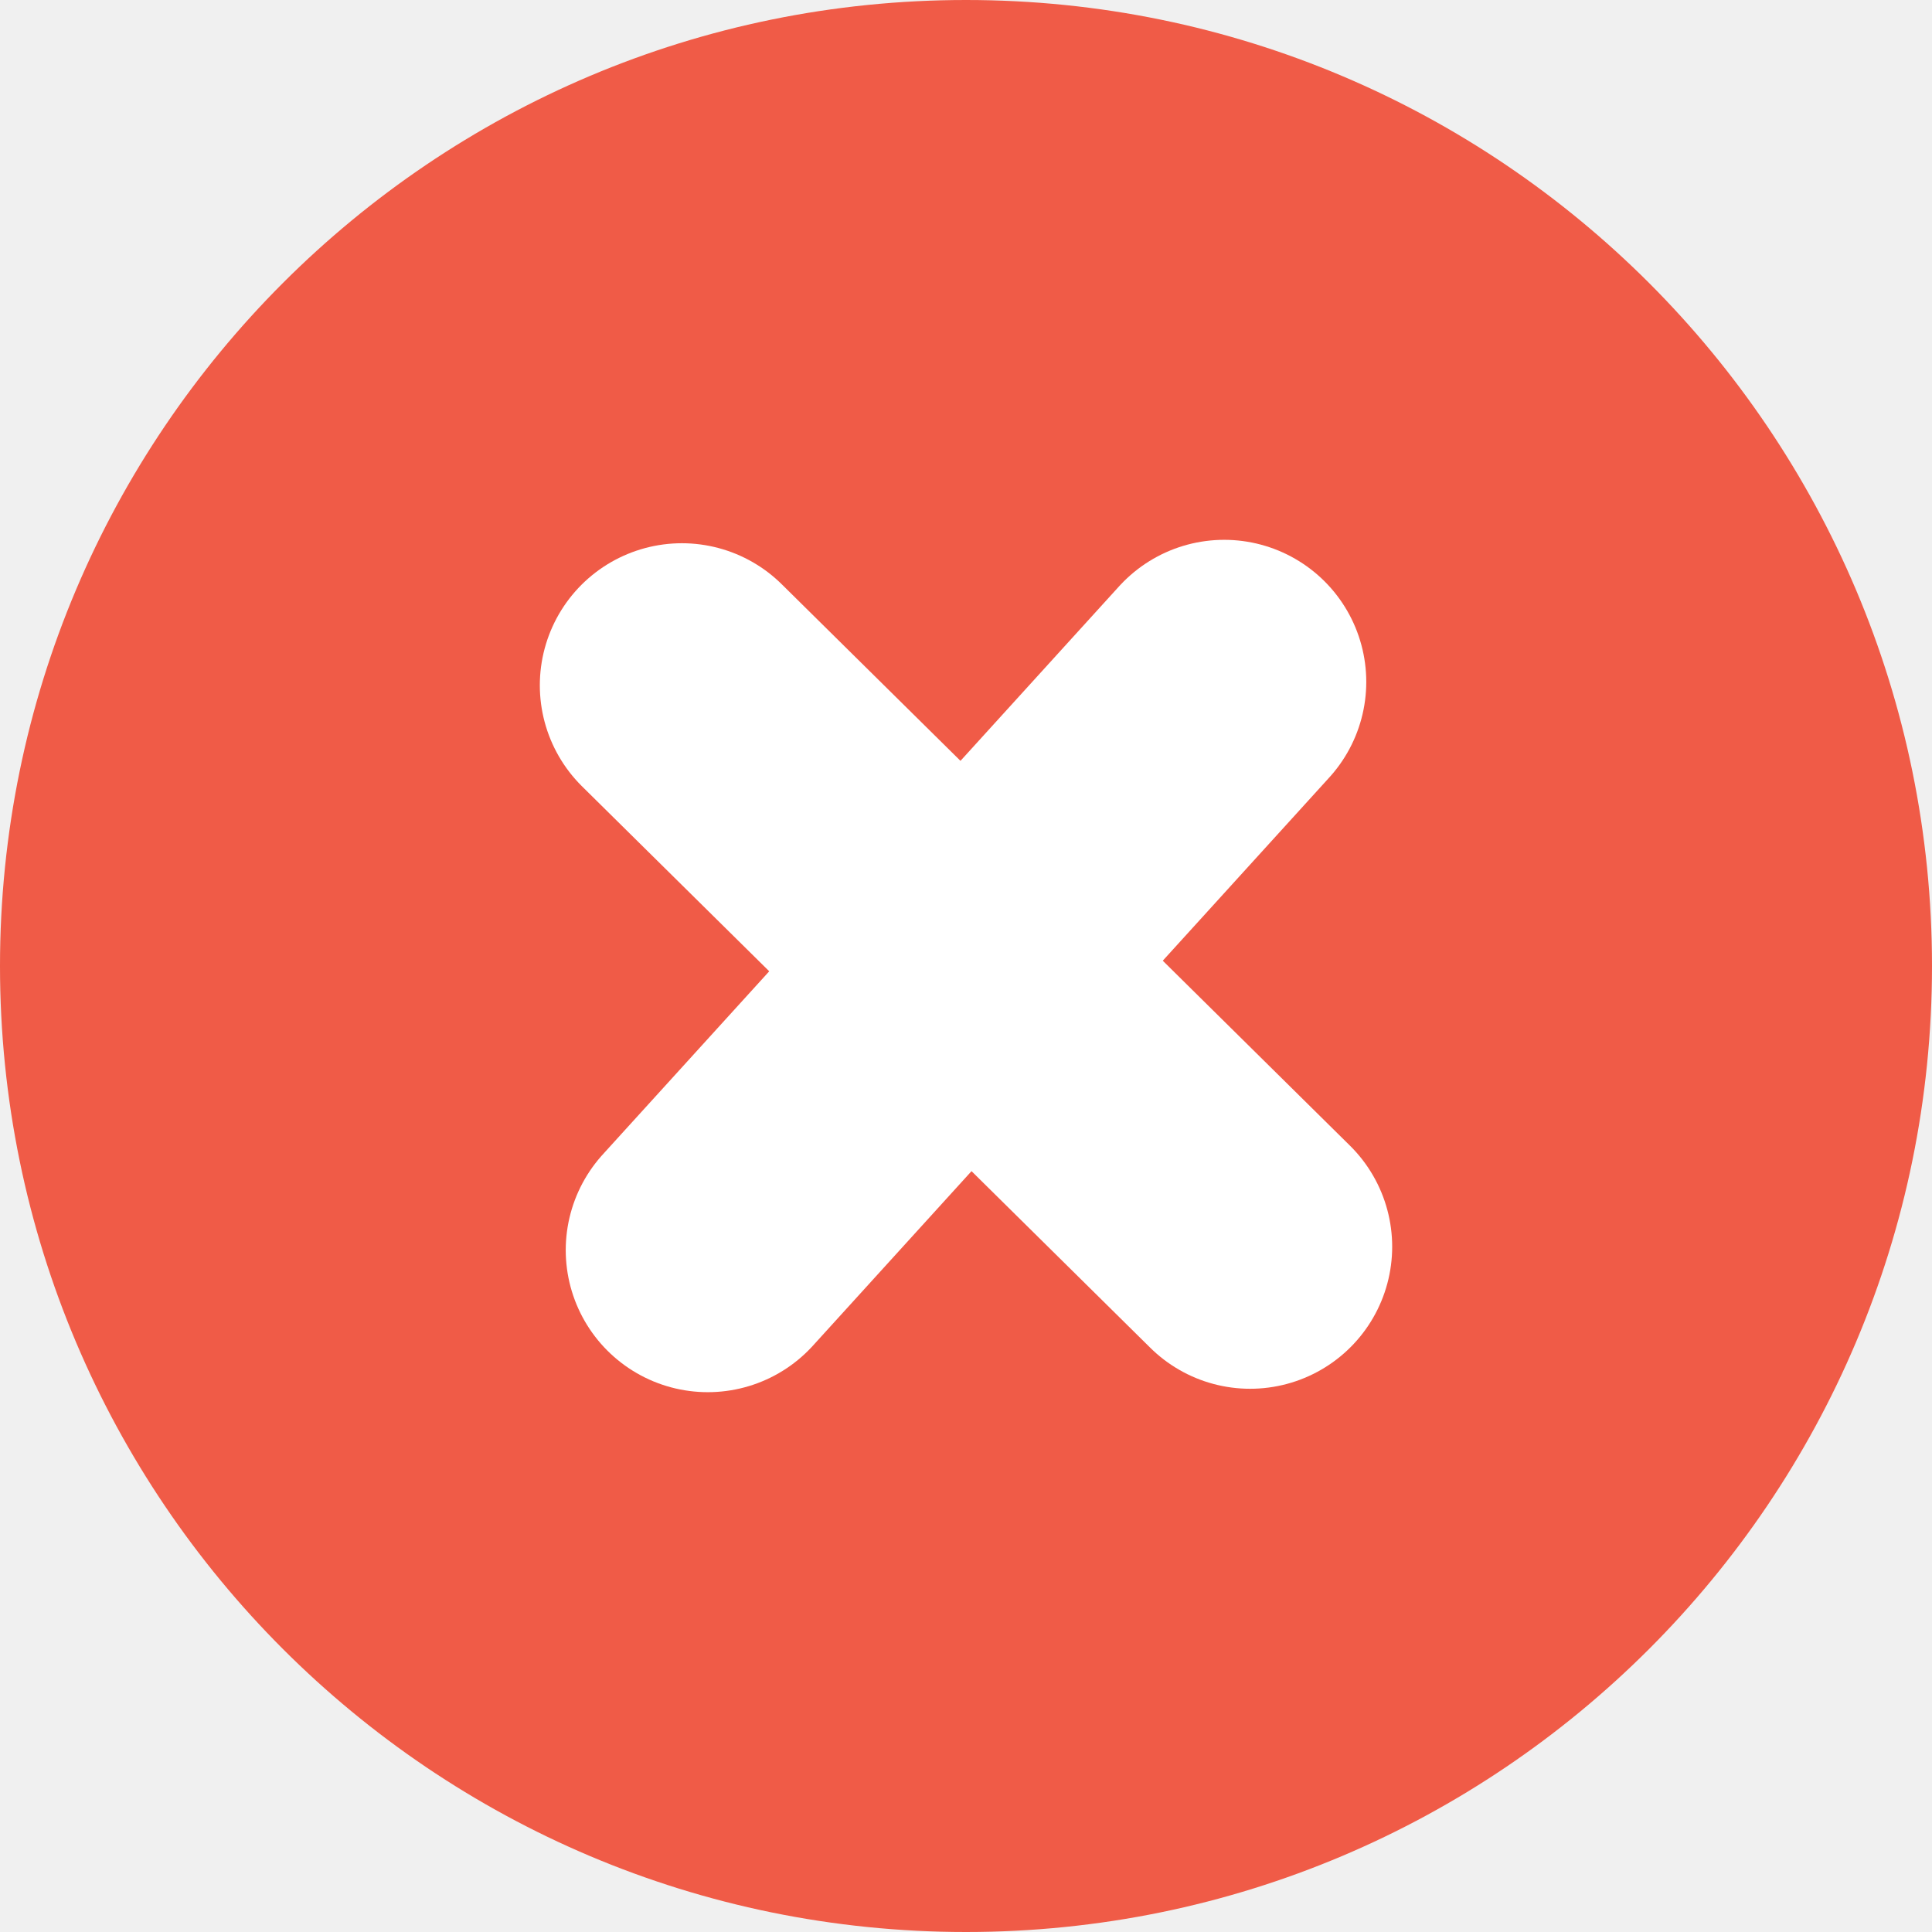
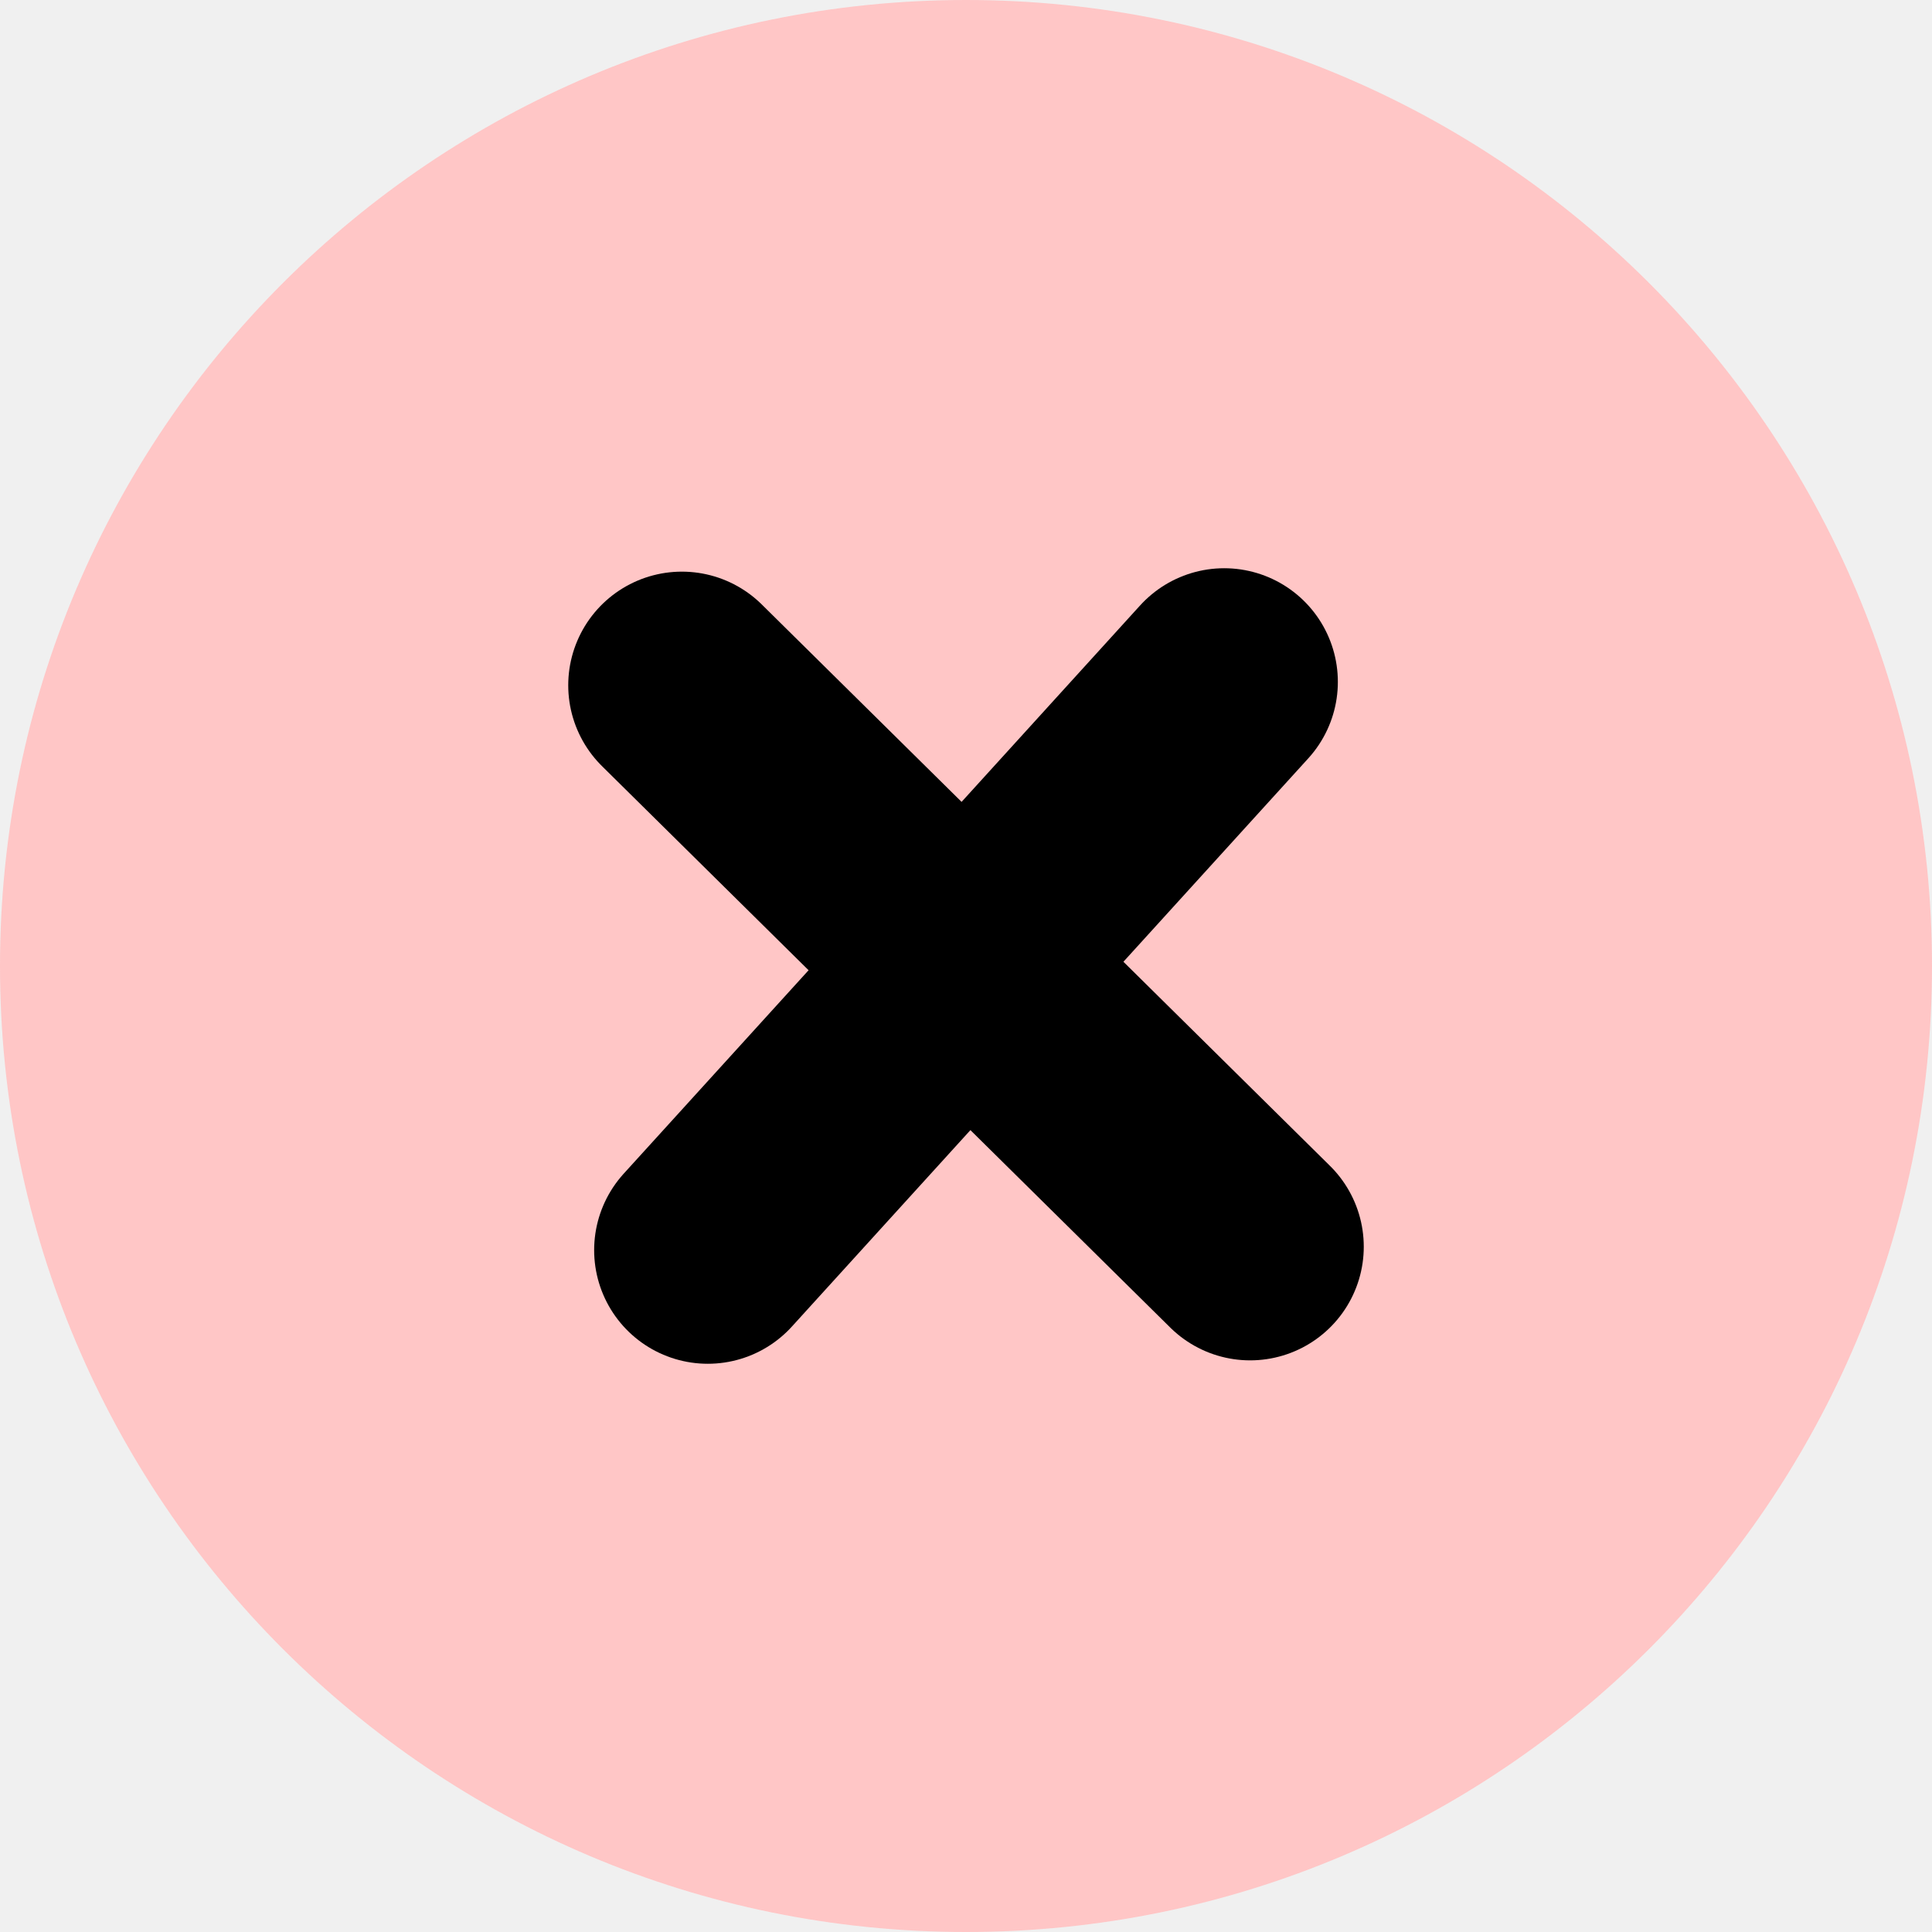
<svg xmlns="http://www.w3.org/2000/svg" width="17" height="17" viewBox="0 0 17 17" fill="none">
-   <path d="M17 8.5C17 13.194 13.194 17 8.5 17C3.806 17 0 13.194 0 8.5C0 3.806 3.806 0 8.5 0C13.194 0 17 3.806 17 8.5Z" fill="#F05B47" />
-   <path d="M6.228 11L10.772 6" stroke="white" stroke-width="2.5" stroke-linecap="round" />
-   <path d="M6 6.03L11 10.97" stroke="white" stroke-width="2.5" stroke-linecap="round" />
+   <path d="M17 8.5C17 13.194 13.194 17 8.5 17C3.806 17 0 13.194 0 8.5C0 3.806 3.806 0 8.5 0C13.194 0 17 3.806 17 8.5Z" fill="#FFC6C6" />
+   <path d="M6.228 11L10.772 6" stroke="black" stroke-width="2" stroke-linecap="round" />
+   <path d="M6 6.03L11 10.97" stroke="black" stroke-width="2" stroke-linecap="round" />
</svg>
